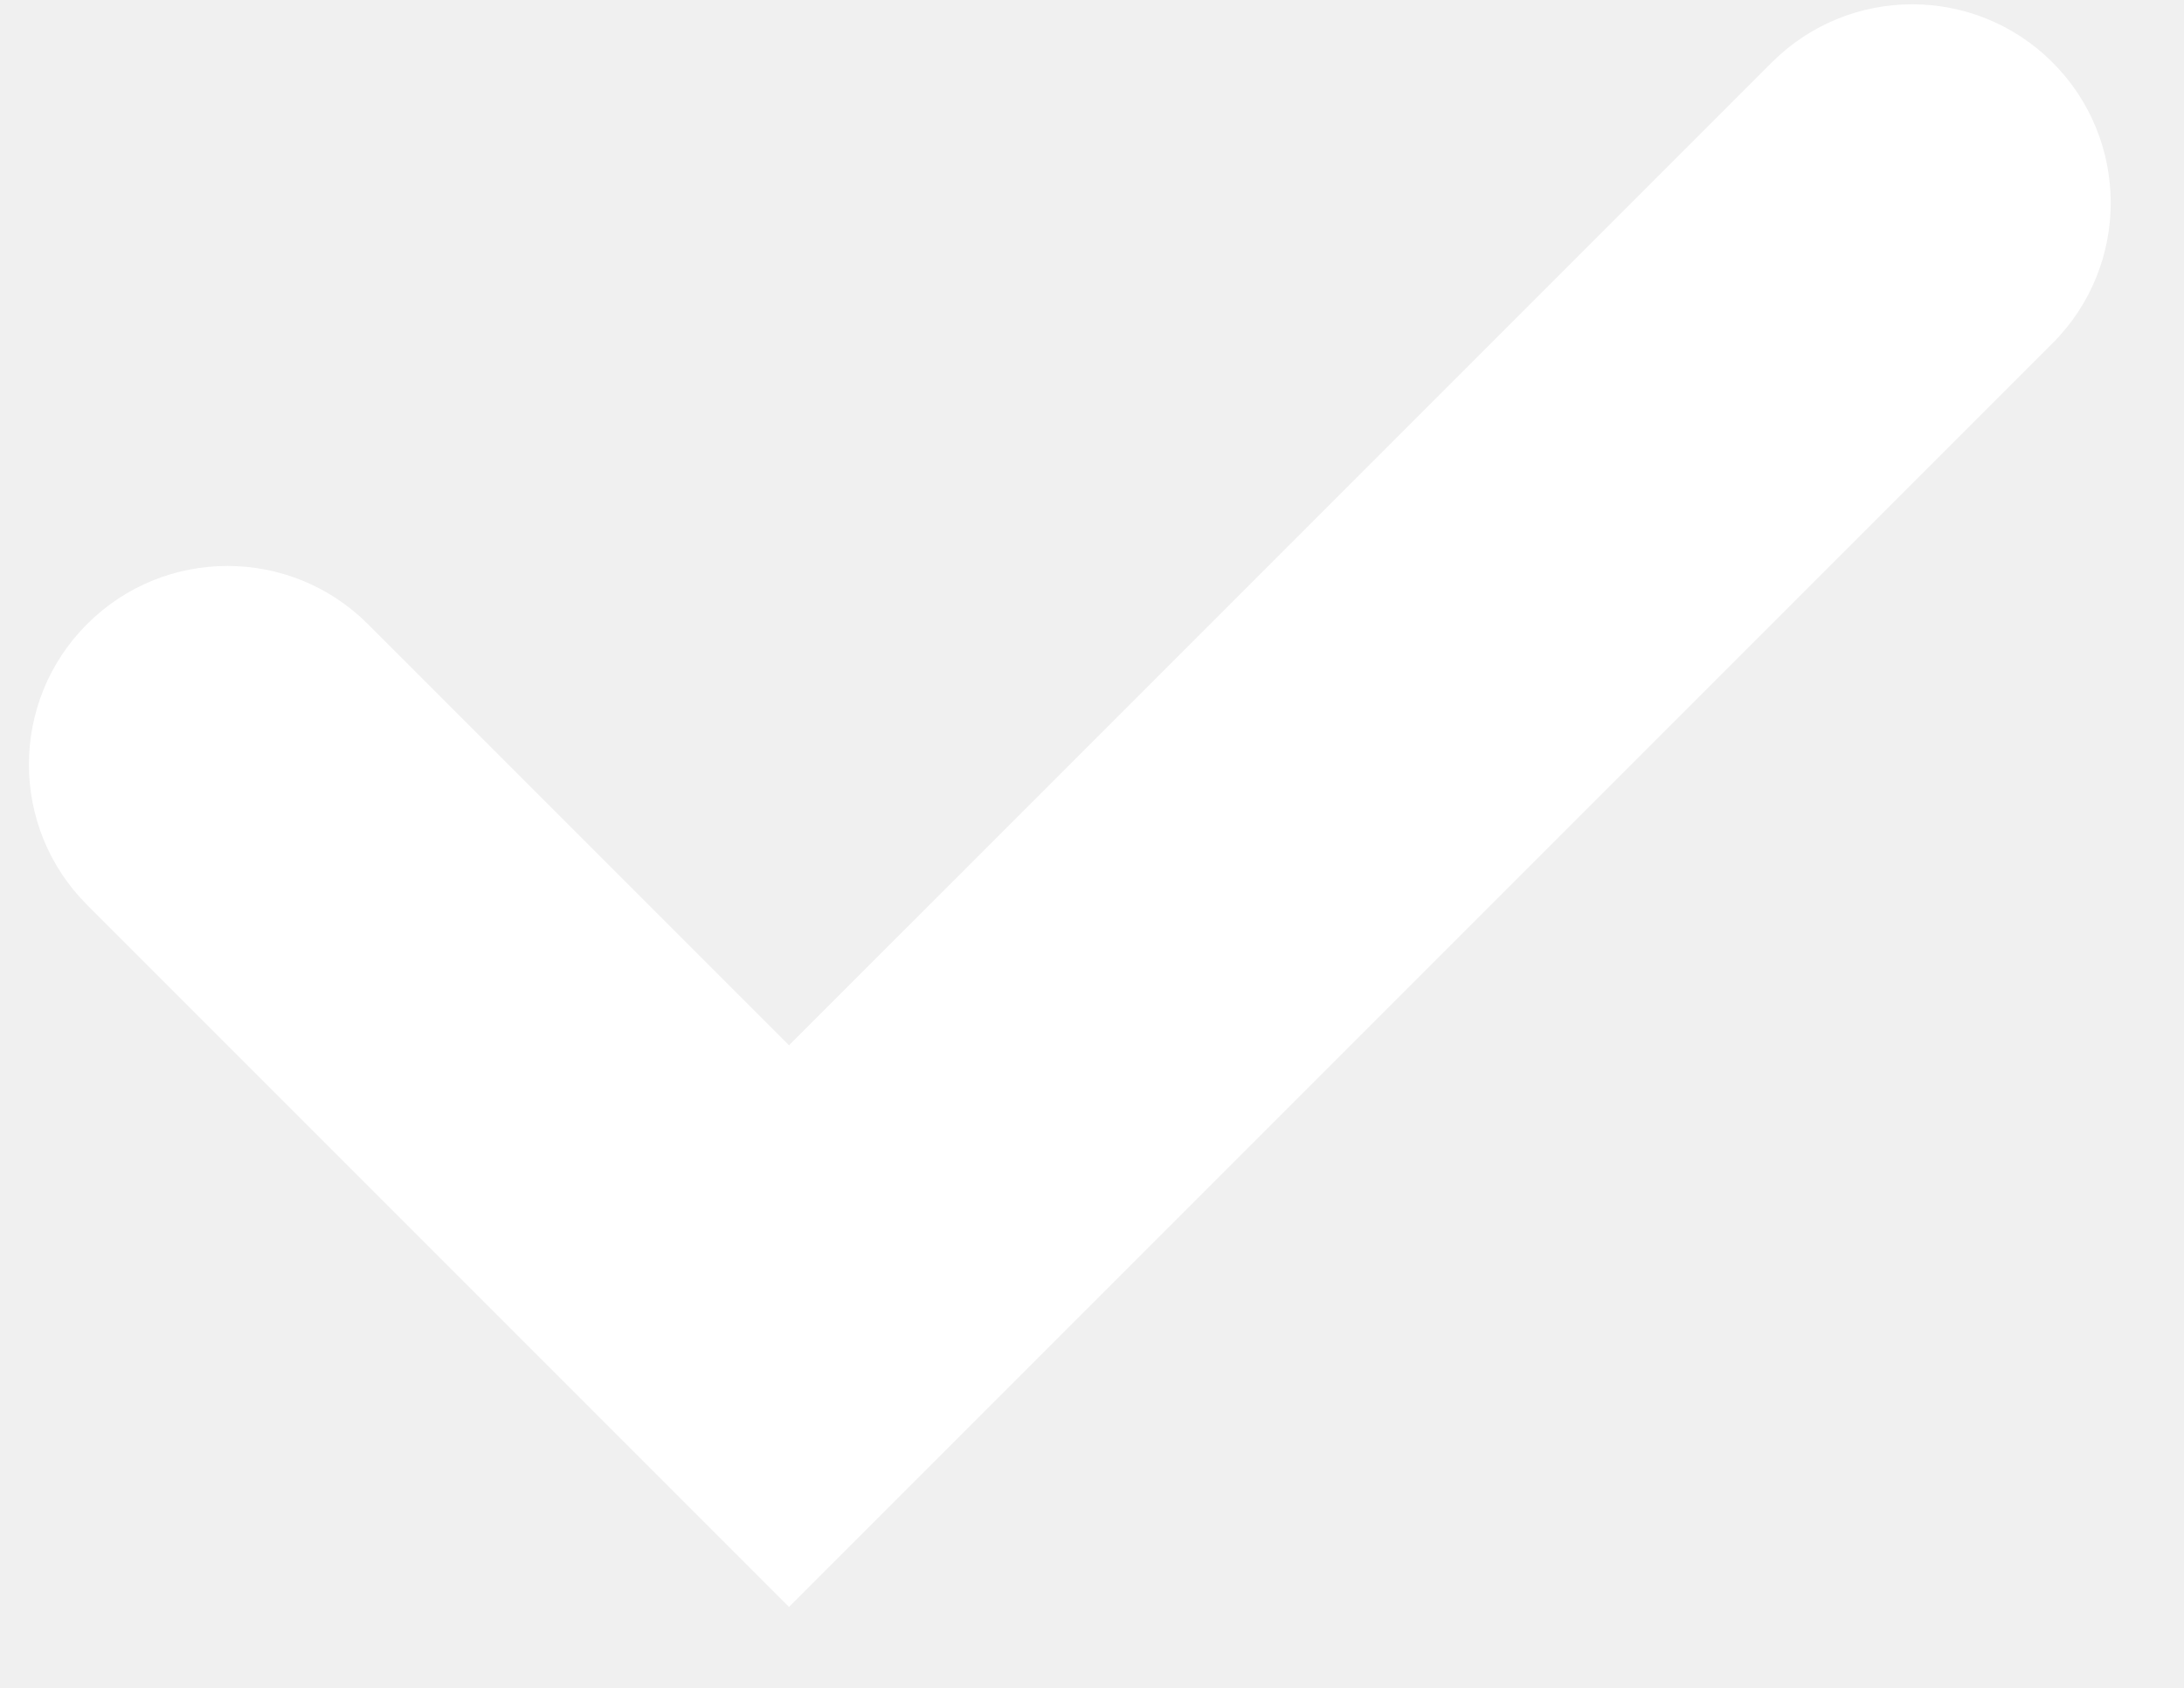
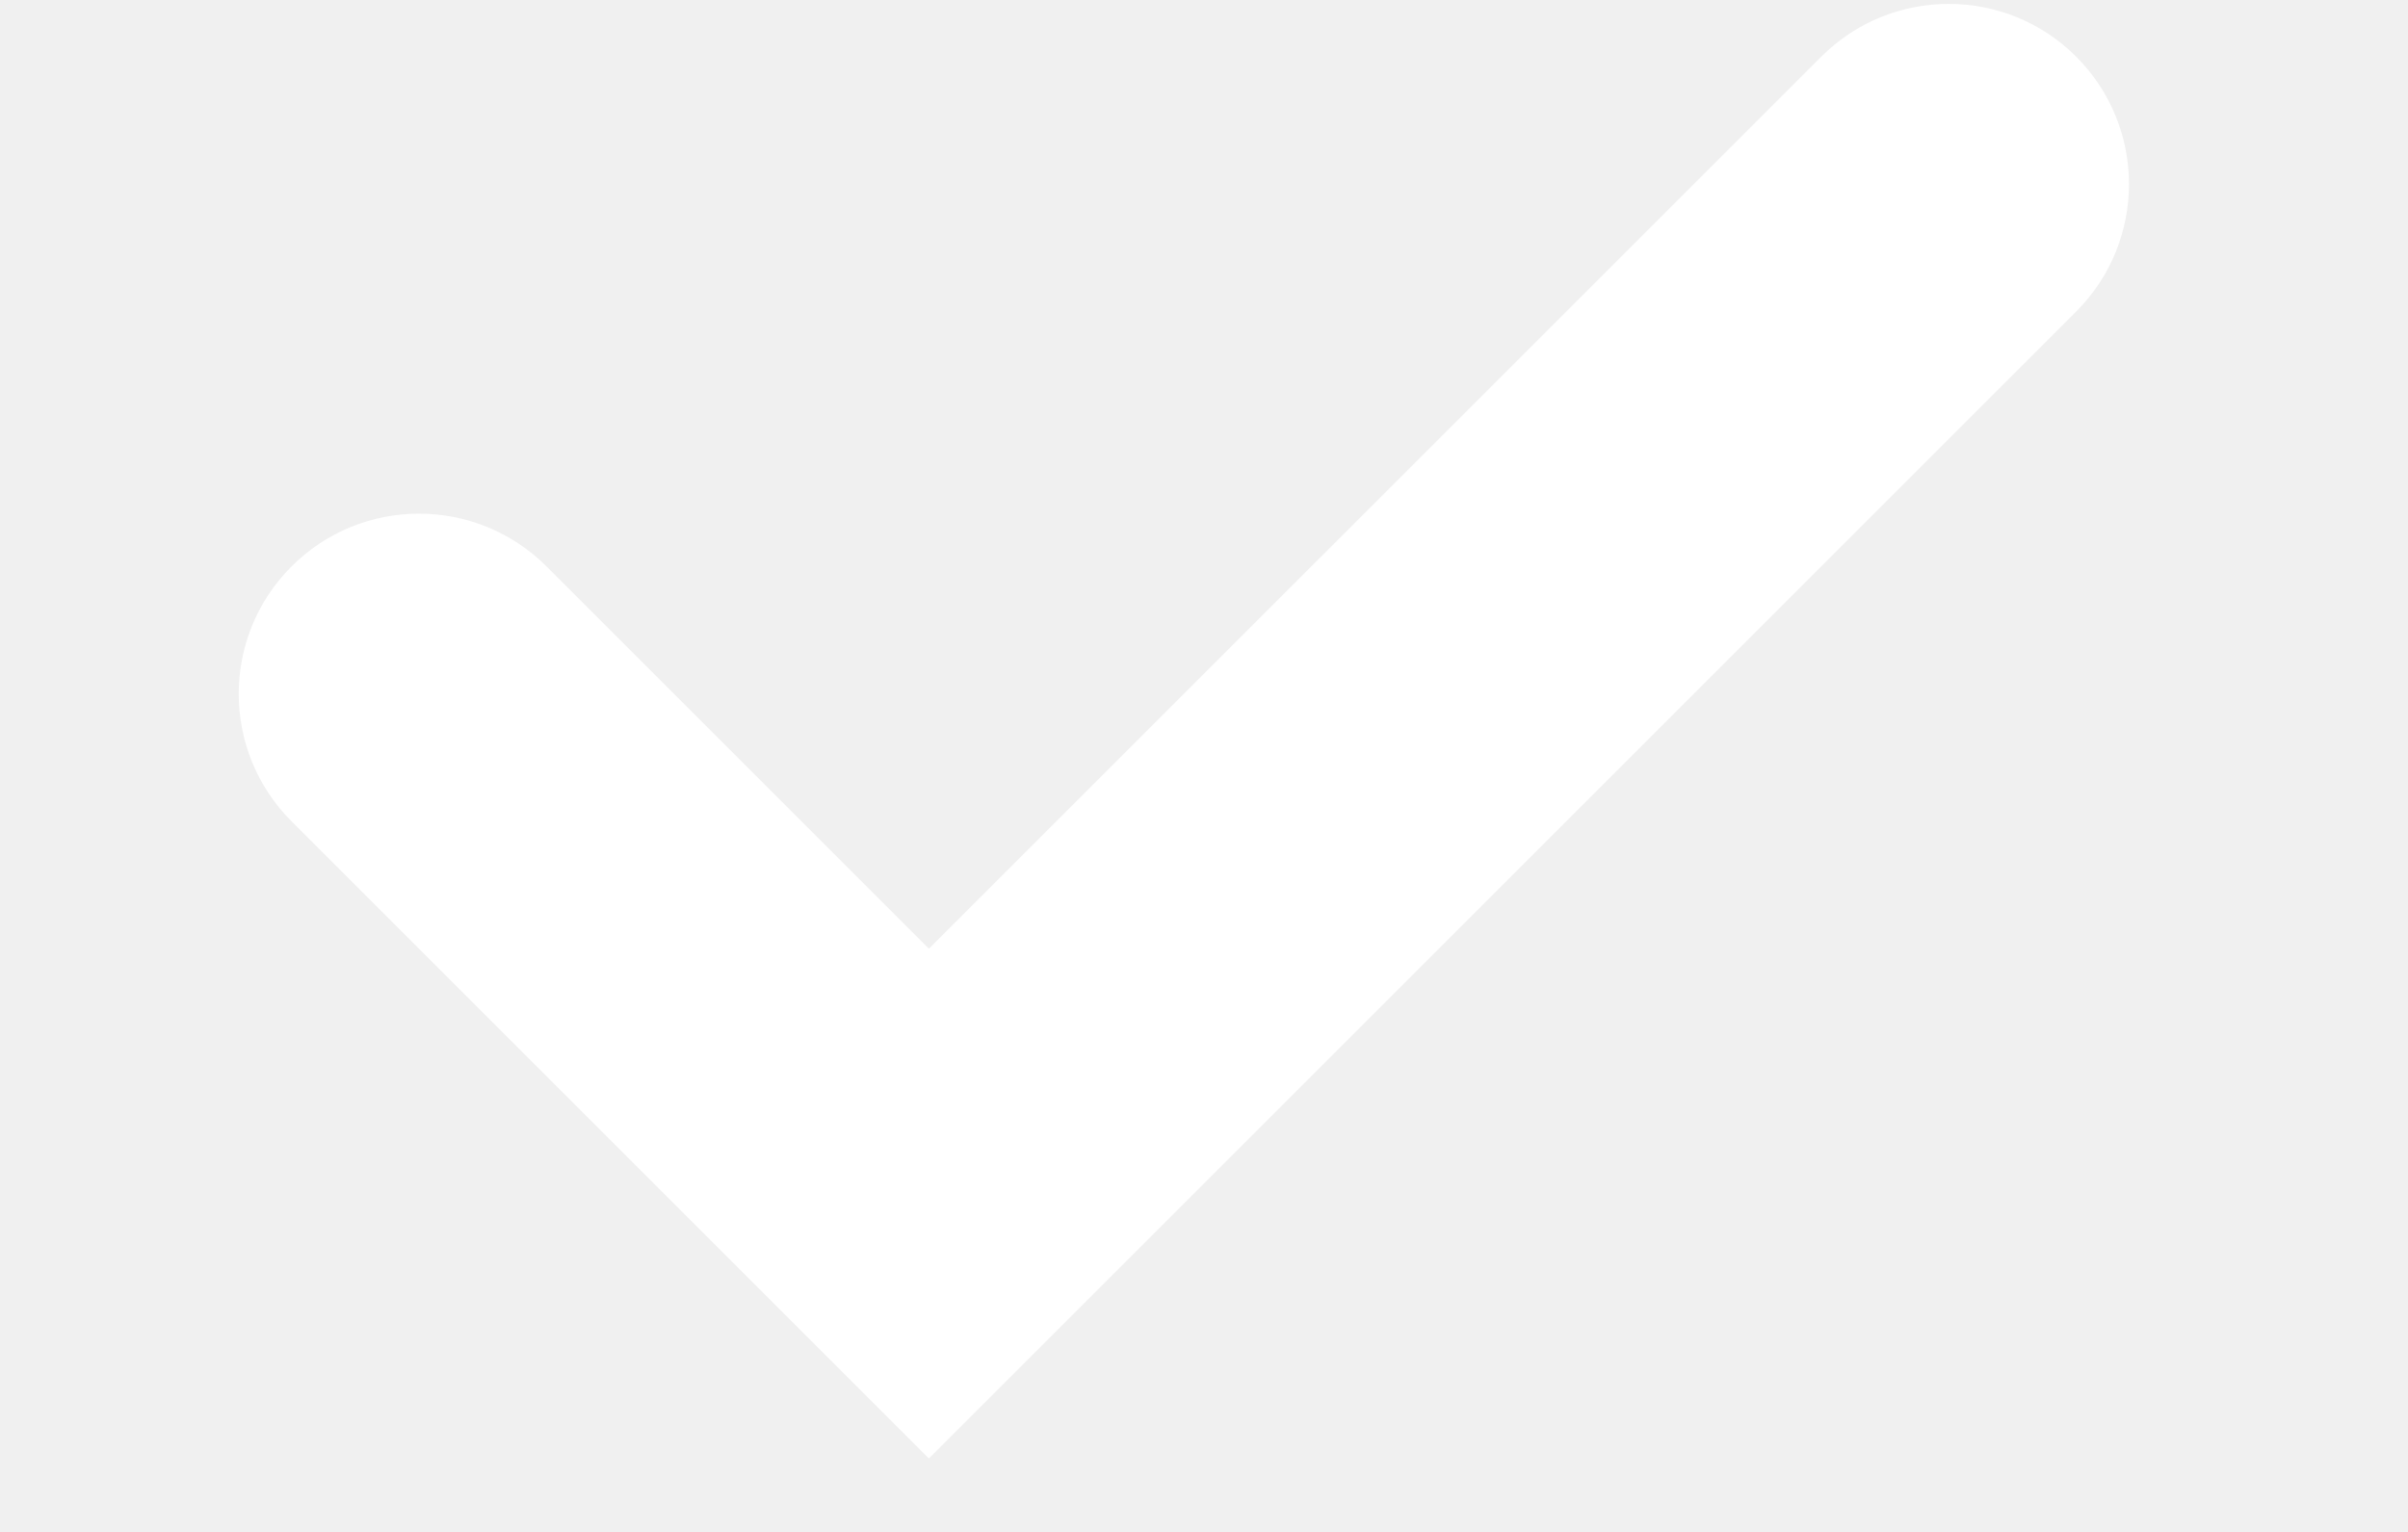
- <svg xmlns="http://www.w3.org/2000/svg" width="22" height="17" viewBox="0 0 22 17" fill="none">
+ <svg xmlns="http://www.w3.org/2000/svg" width="22" height="14" viewBox="0 0 22 17" fill="none">
  <path fill-rule="evenodd" clip-rule="evenodd" d="M0.877 6.286C1.658 5.505 2.924 5.505 3.706 6.286L7.948 10.528L17.848 0.629C18.629 -0.152 19.895 -0.152 20.676 0.629C21.457 1.41 21.457 2.676 20.676 3.457L7.948 16.185L0.877 9.114C0.096 8.333 0.096 7.067 0.877 6.286Z" fill="white" />
</svg>
